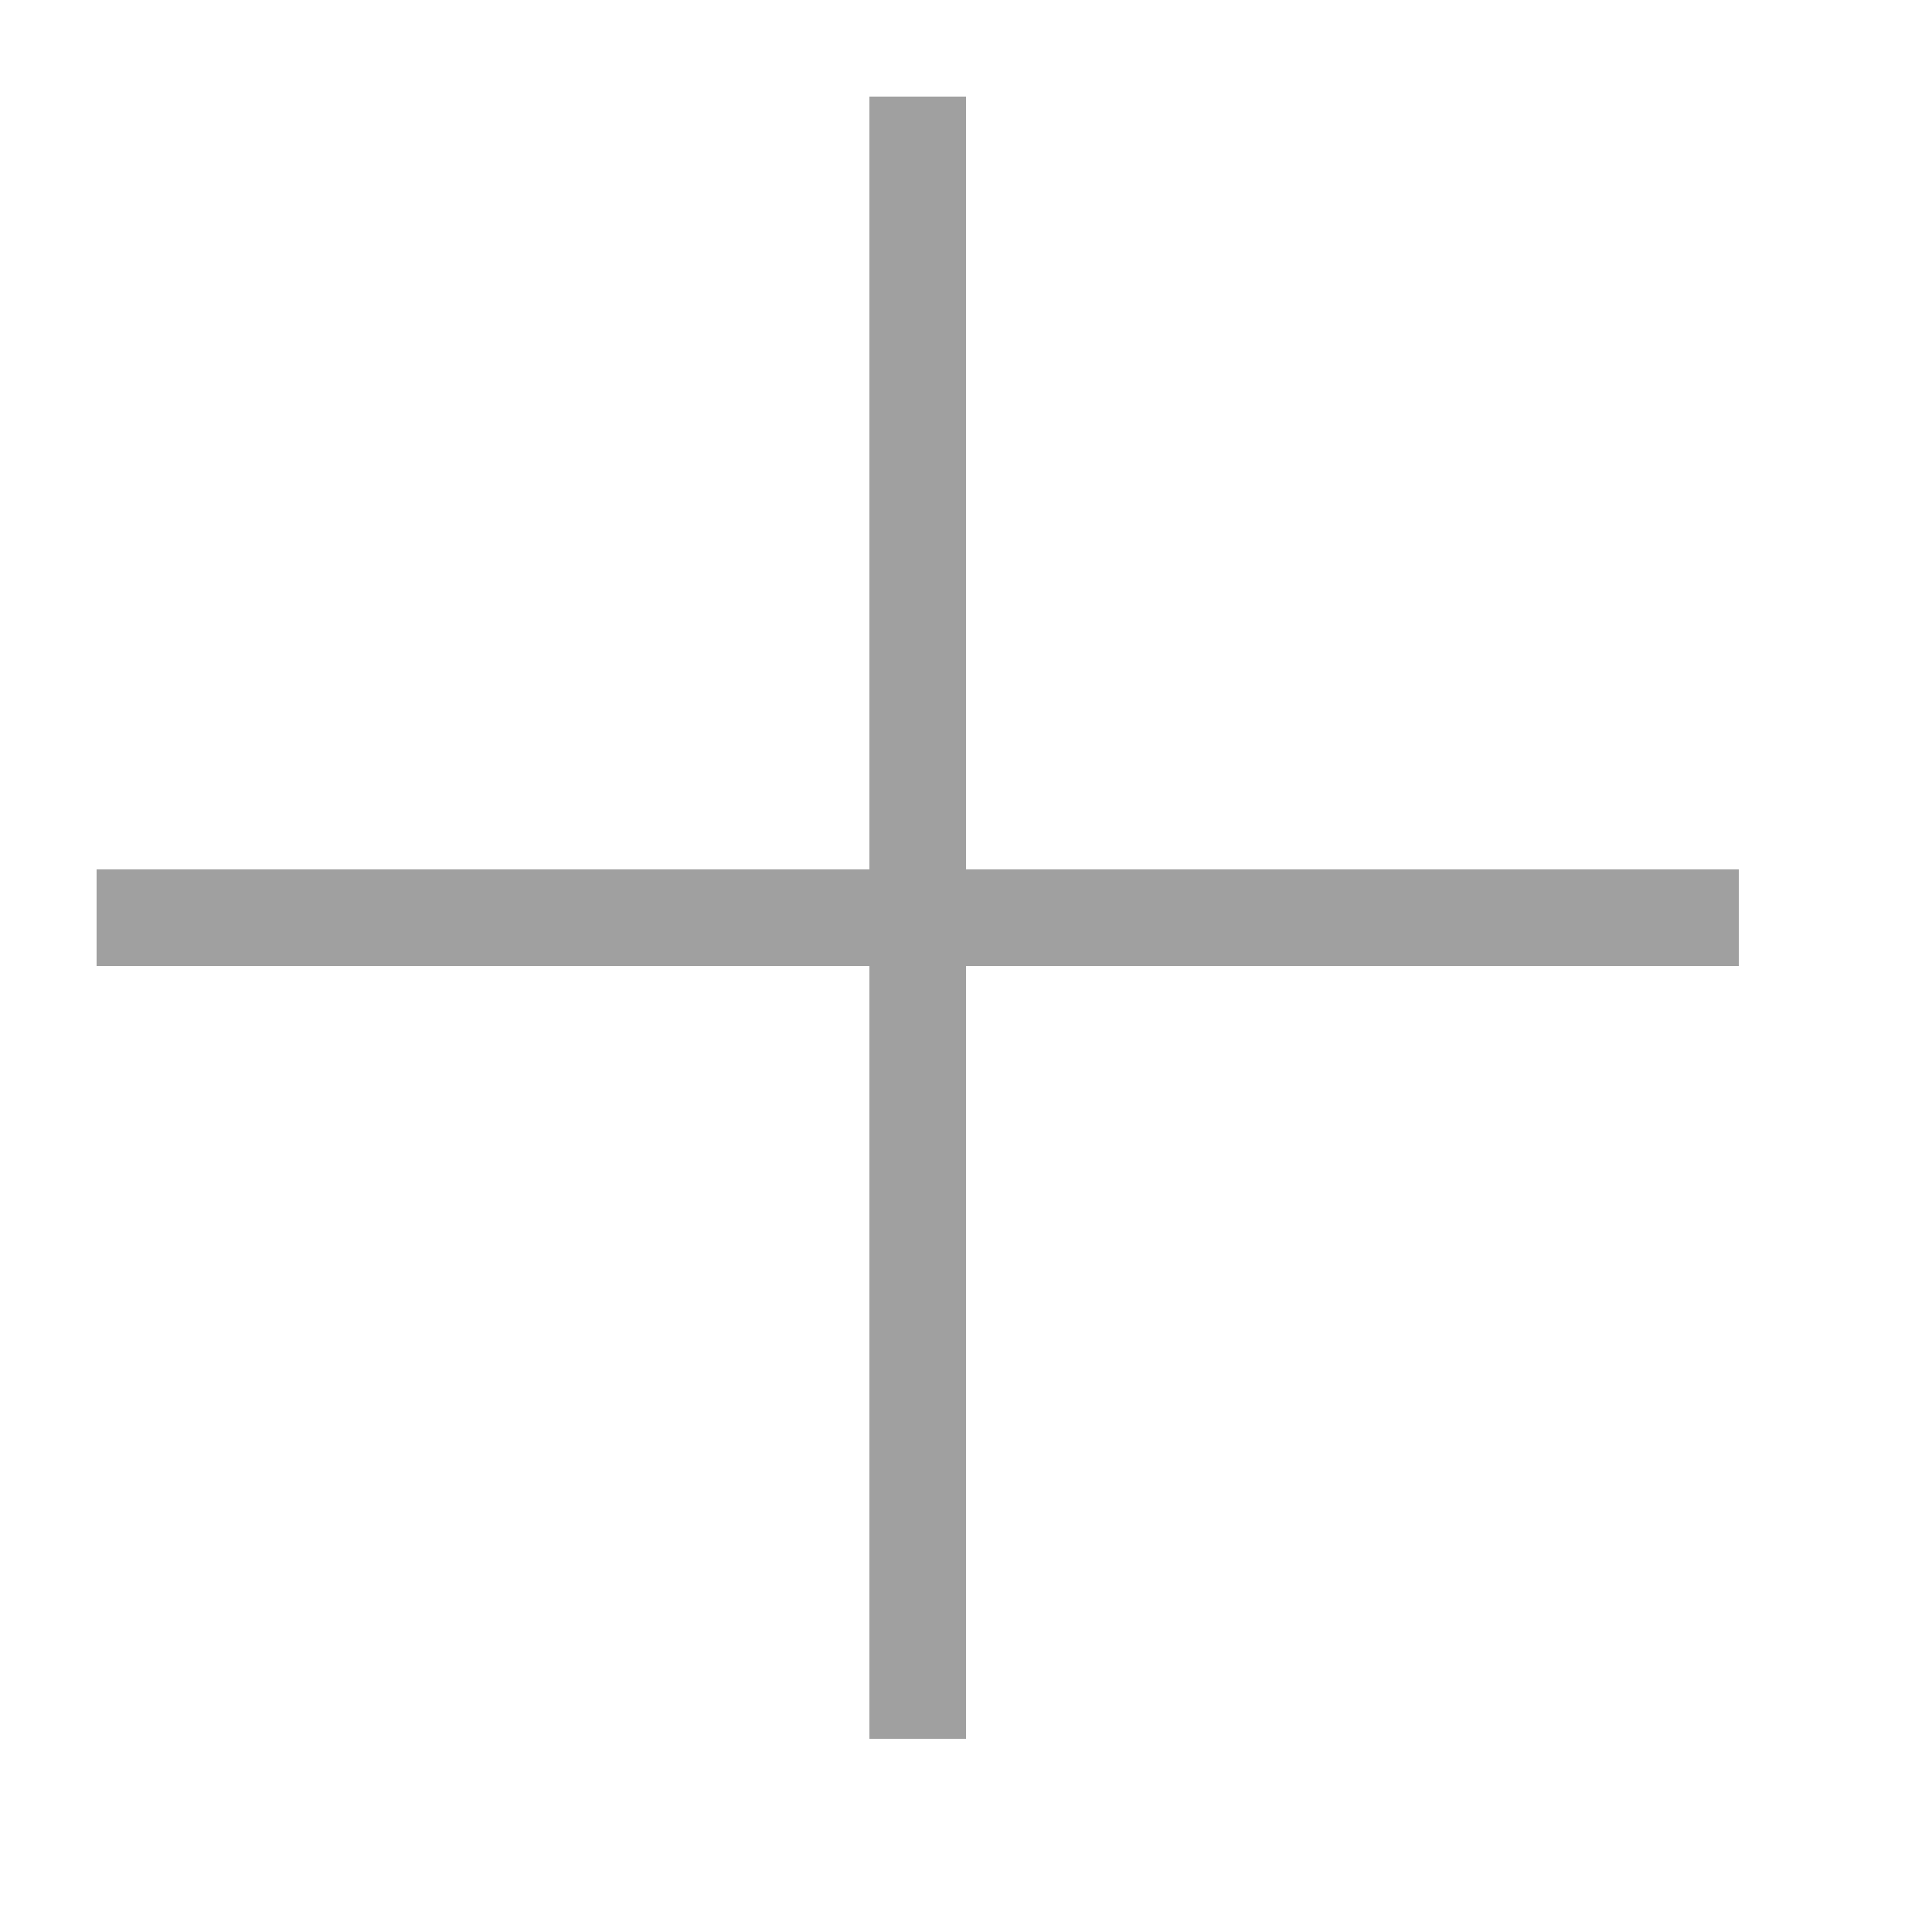
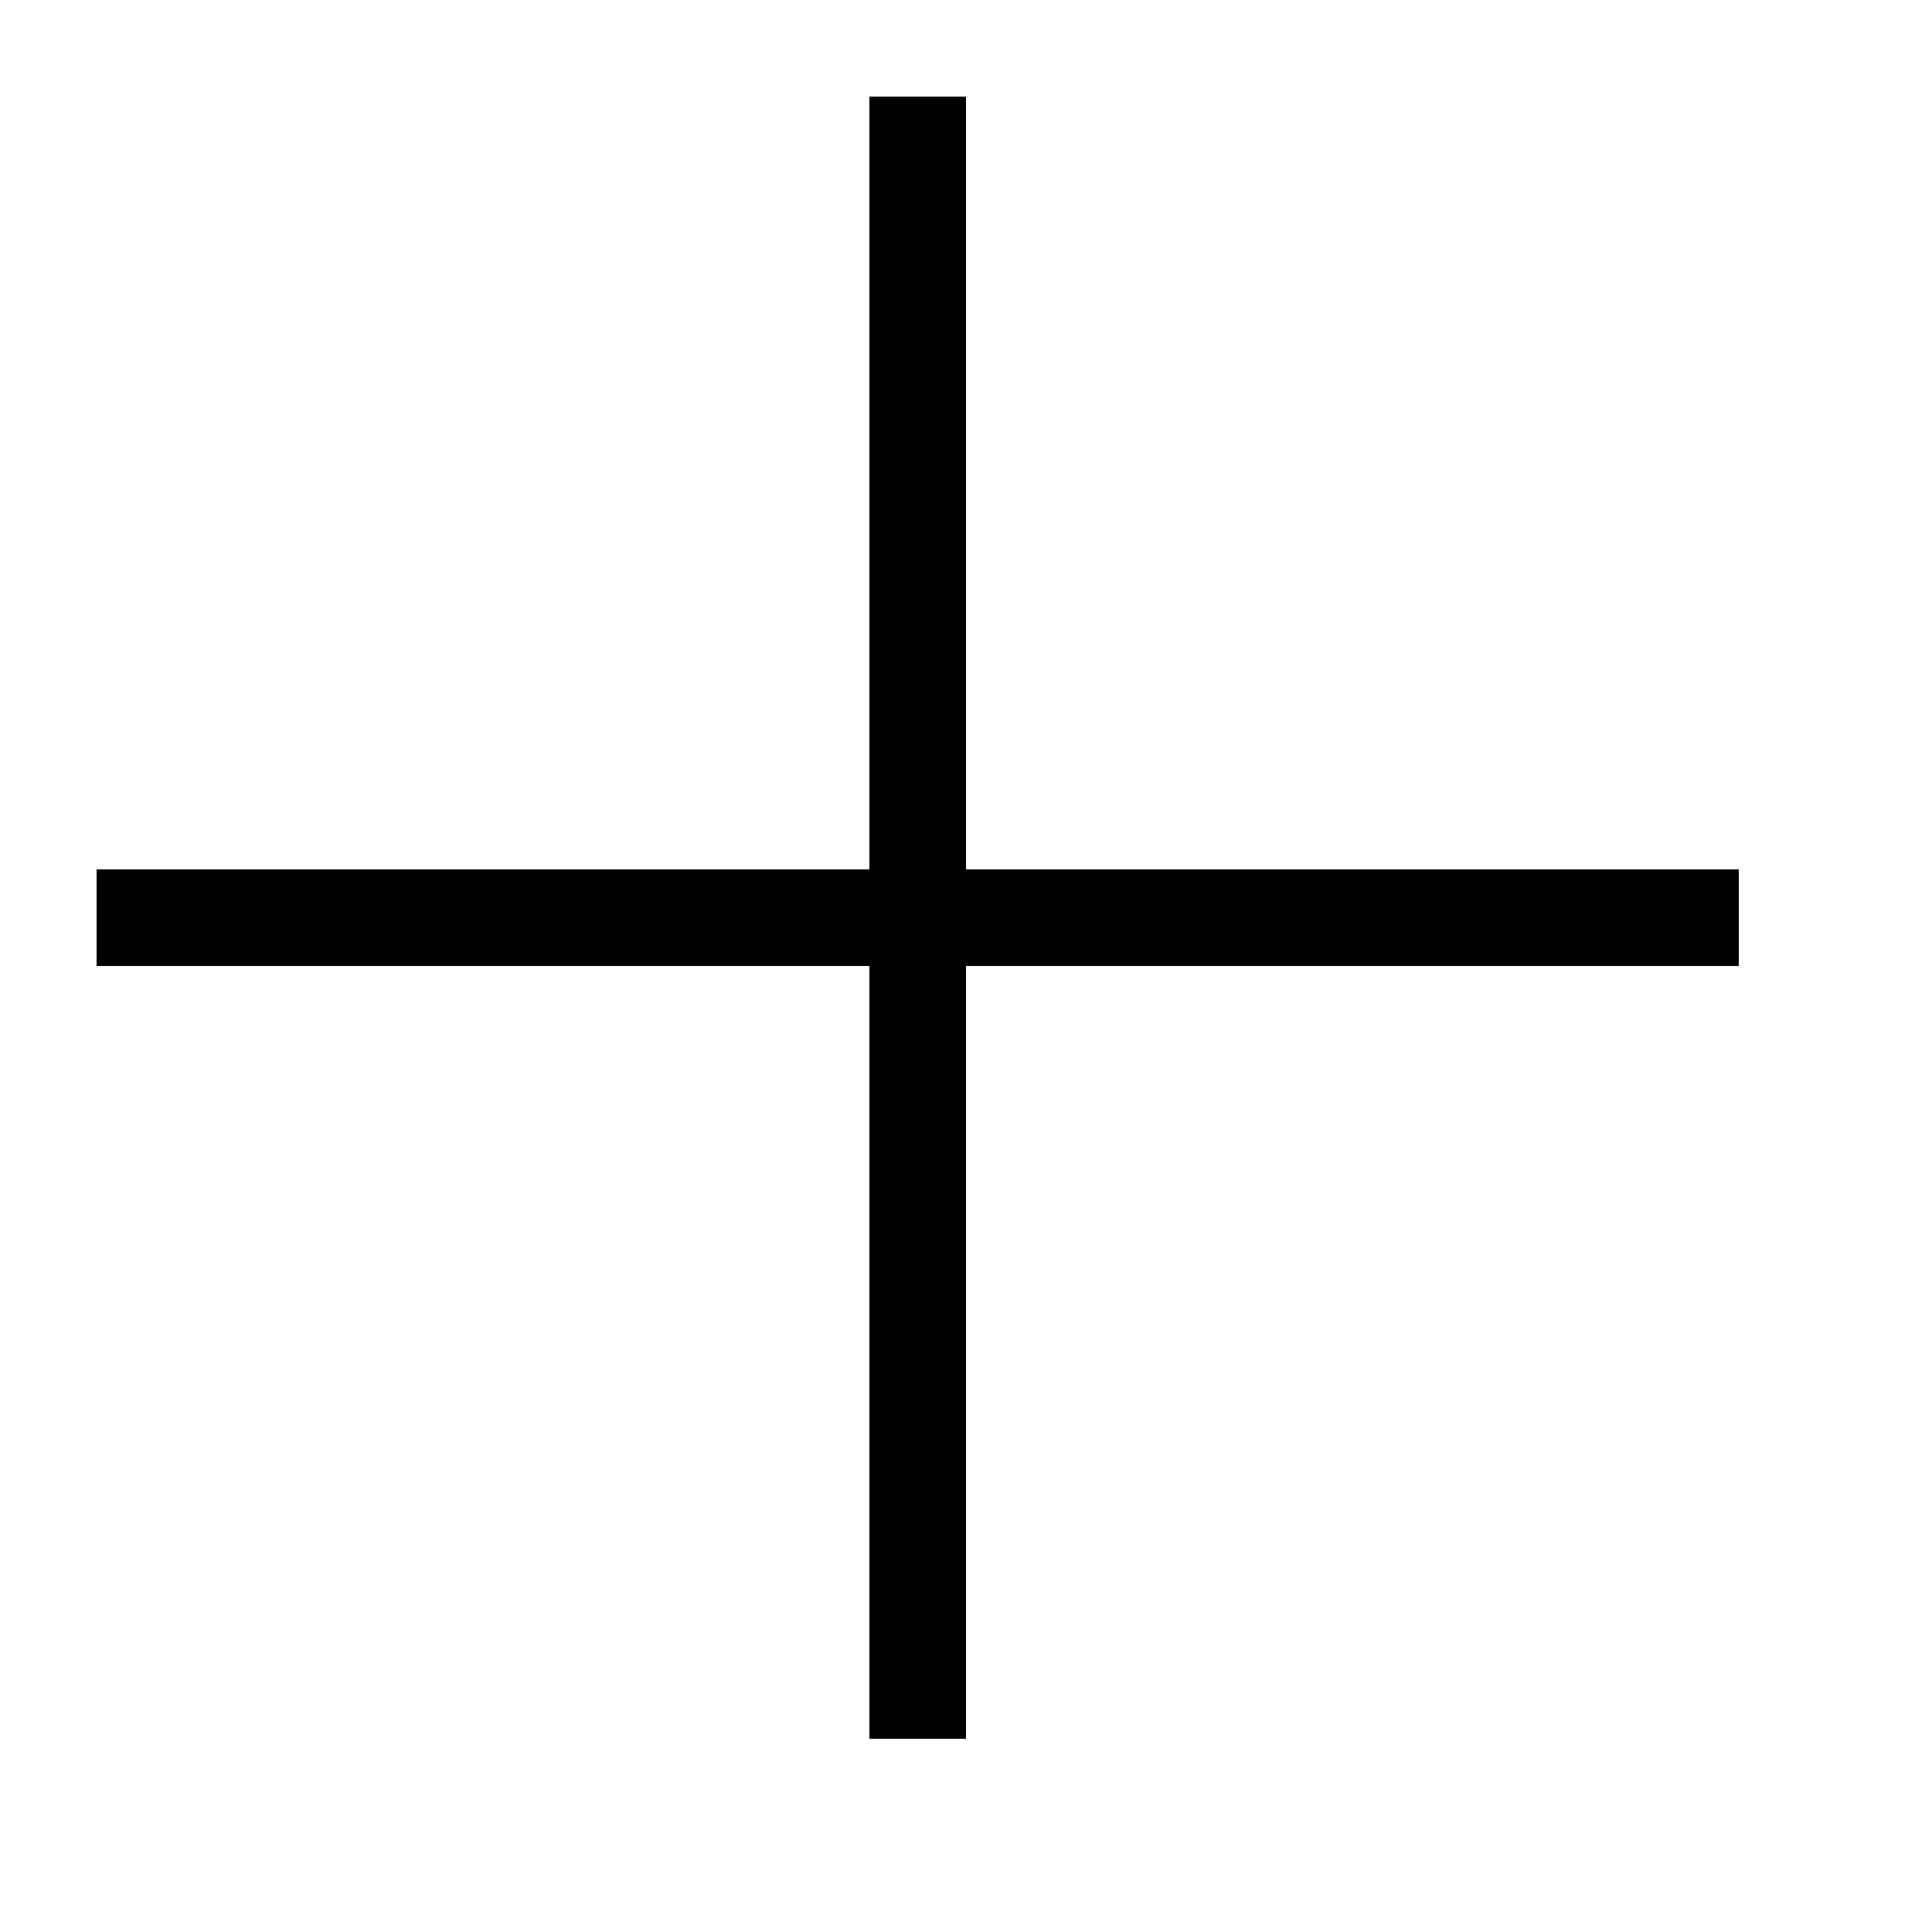
<svg xmlns="http://www.w3.org/2000/svg" width="20" height="20" viewBox="0 0 20 20">
-   <rect fill="#a0a0a0" x="9" y="1" width="1" height="17" />
-   <rect fill="#a0a0a0" x="1" y="9" width="17" height="1" />
+   <rect fill="#000" x="9" y="1" width="1" height="17" />
+   <rect fill="#000" x="1" y="9" width="17" height="1" />
</svg>
